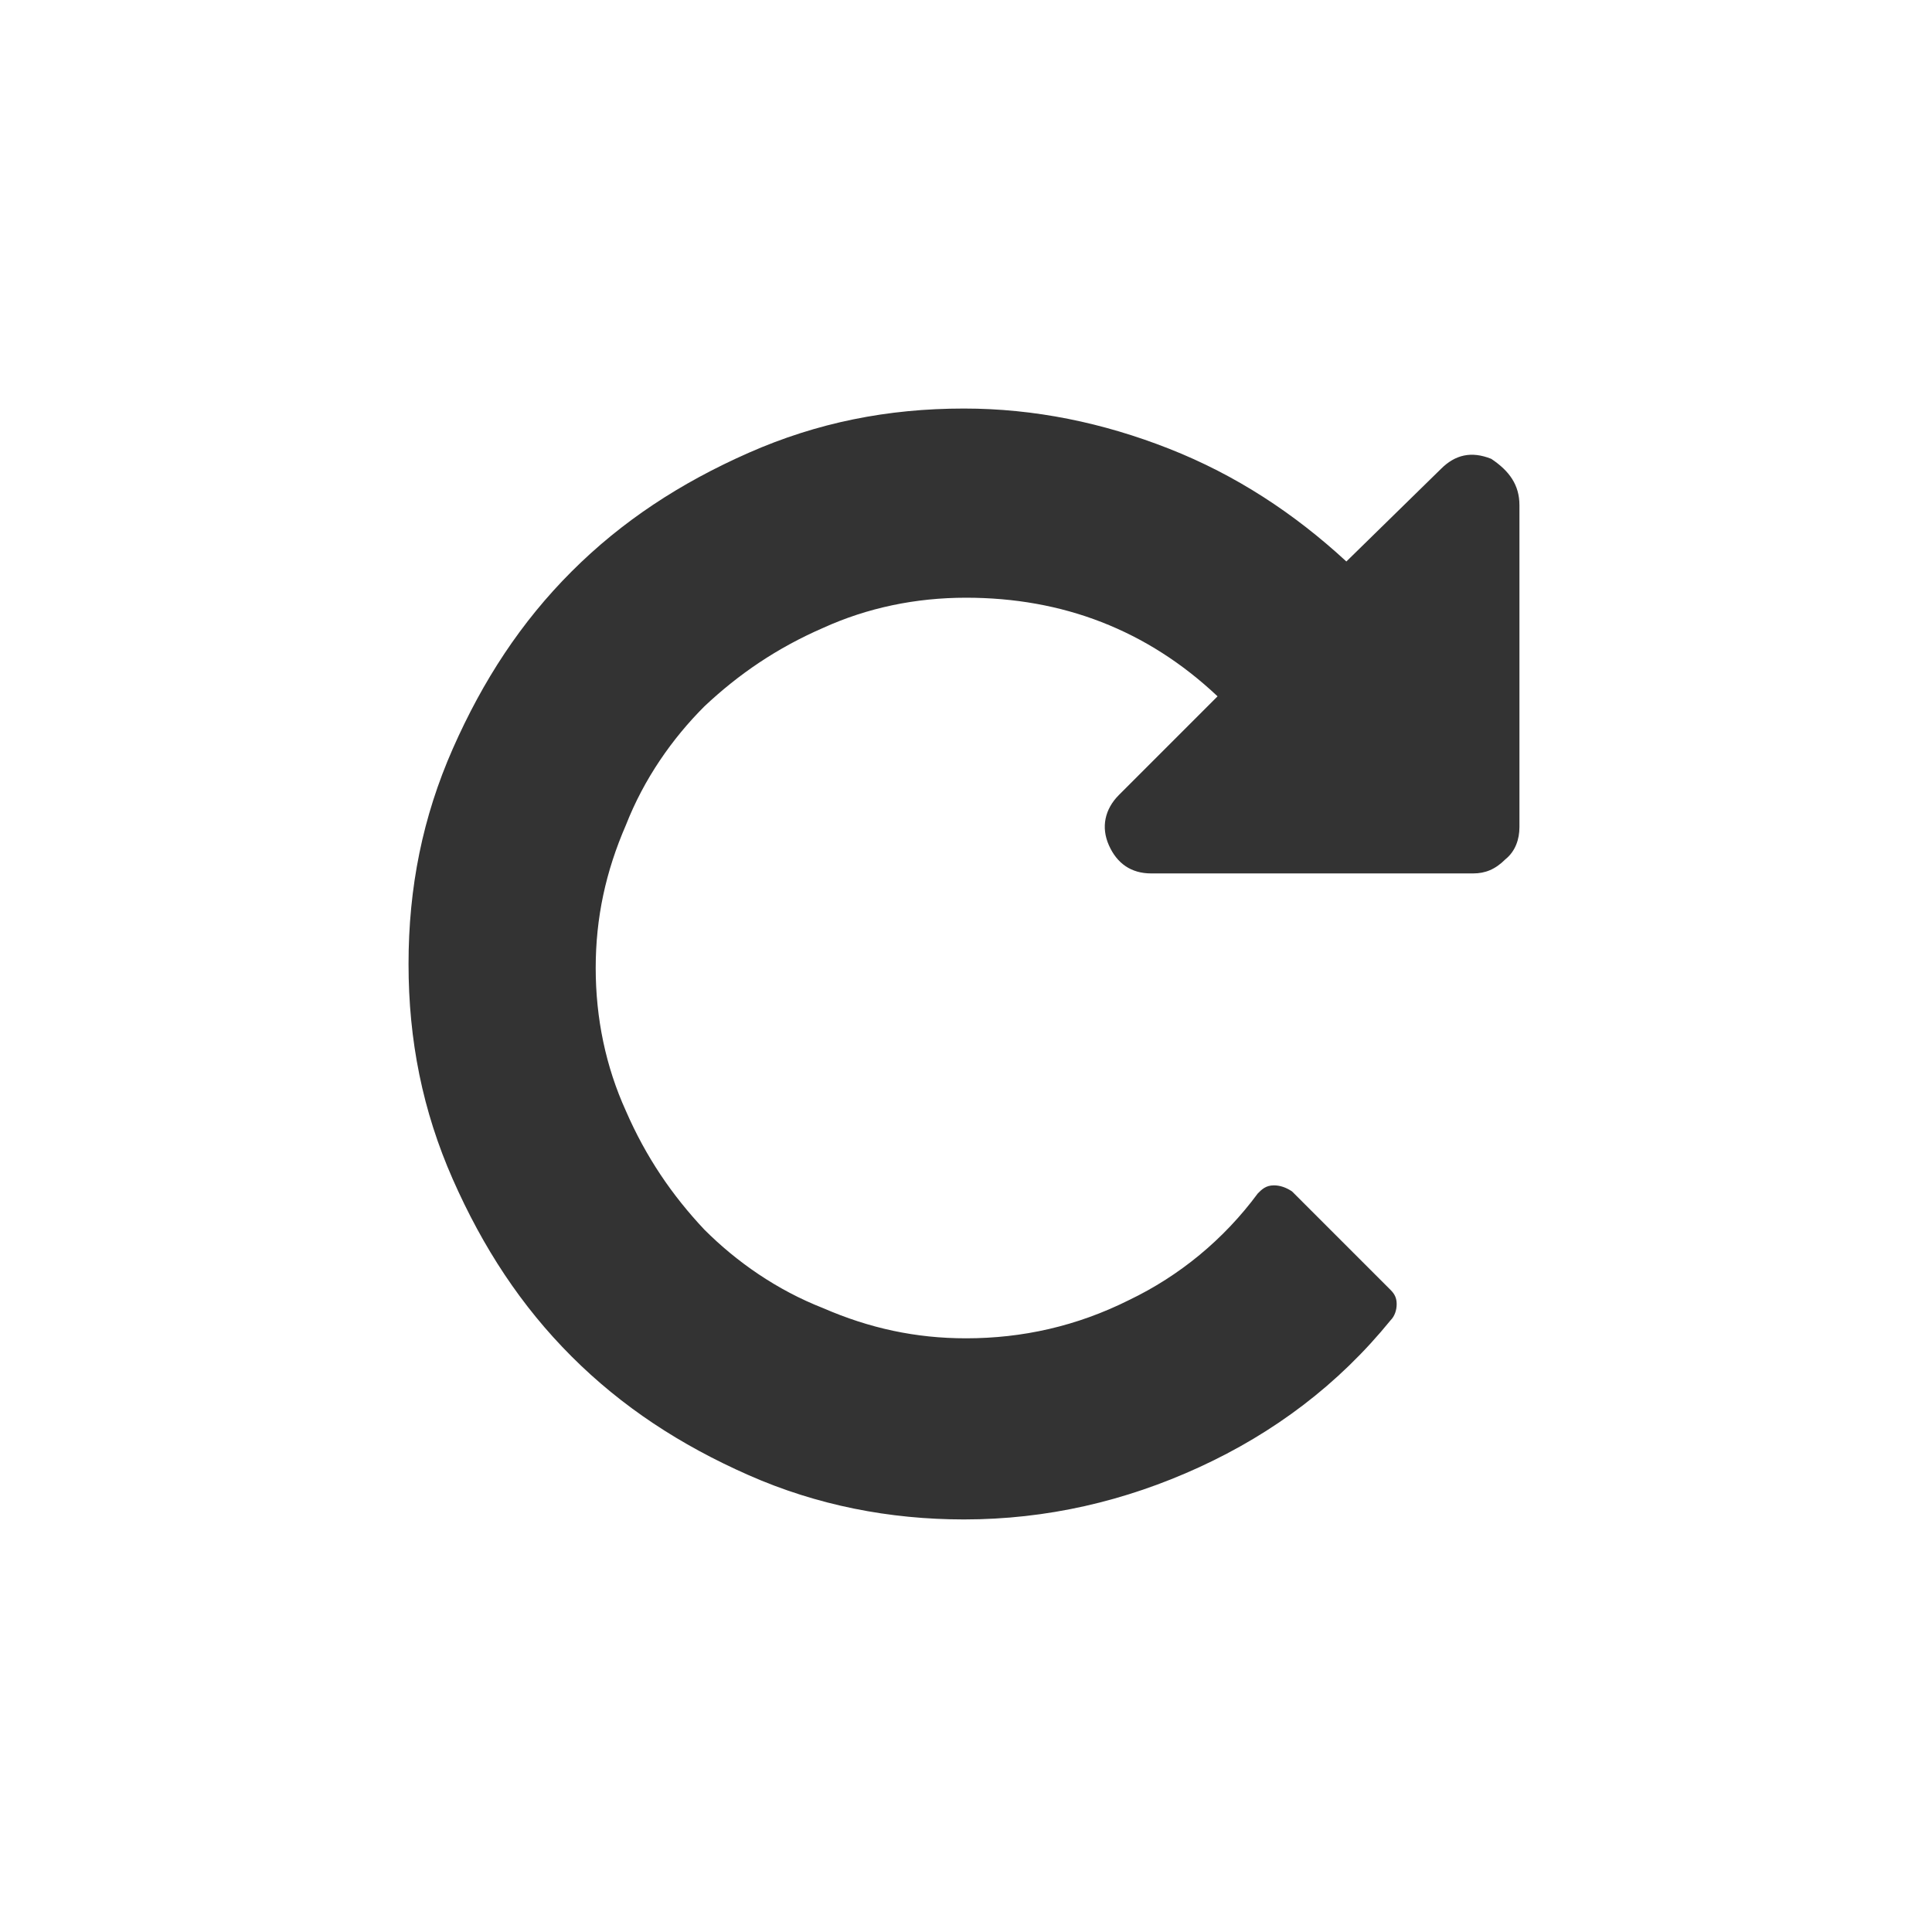
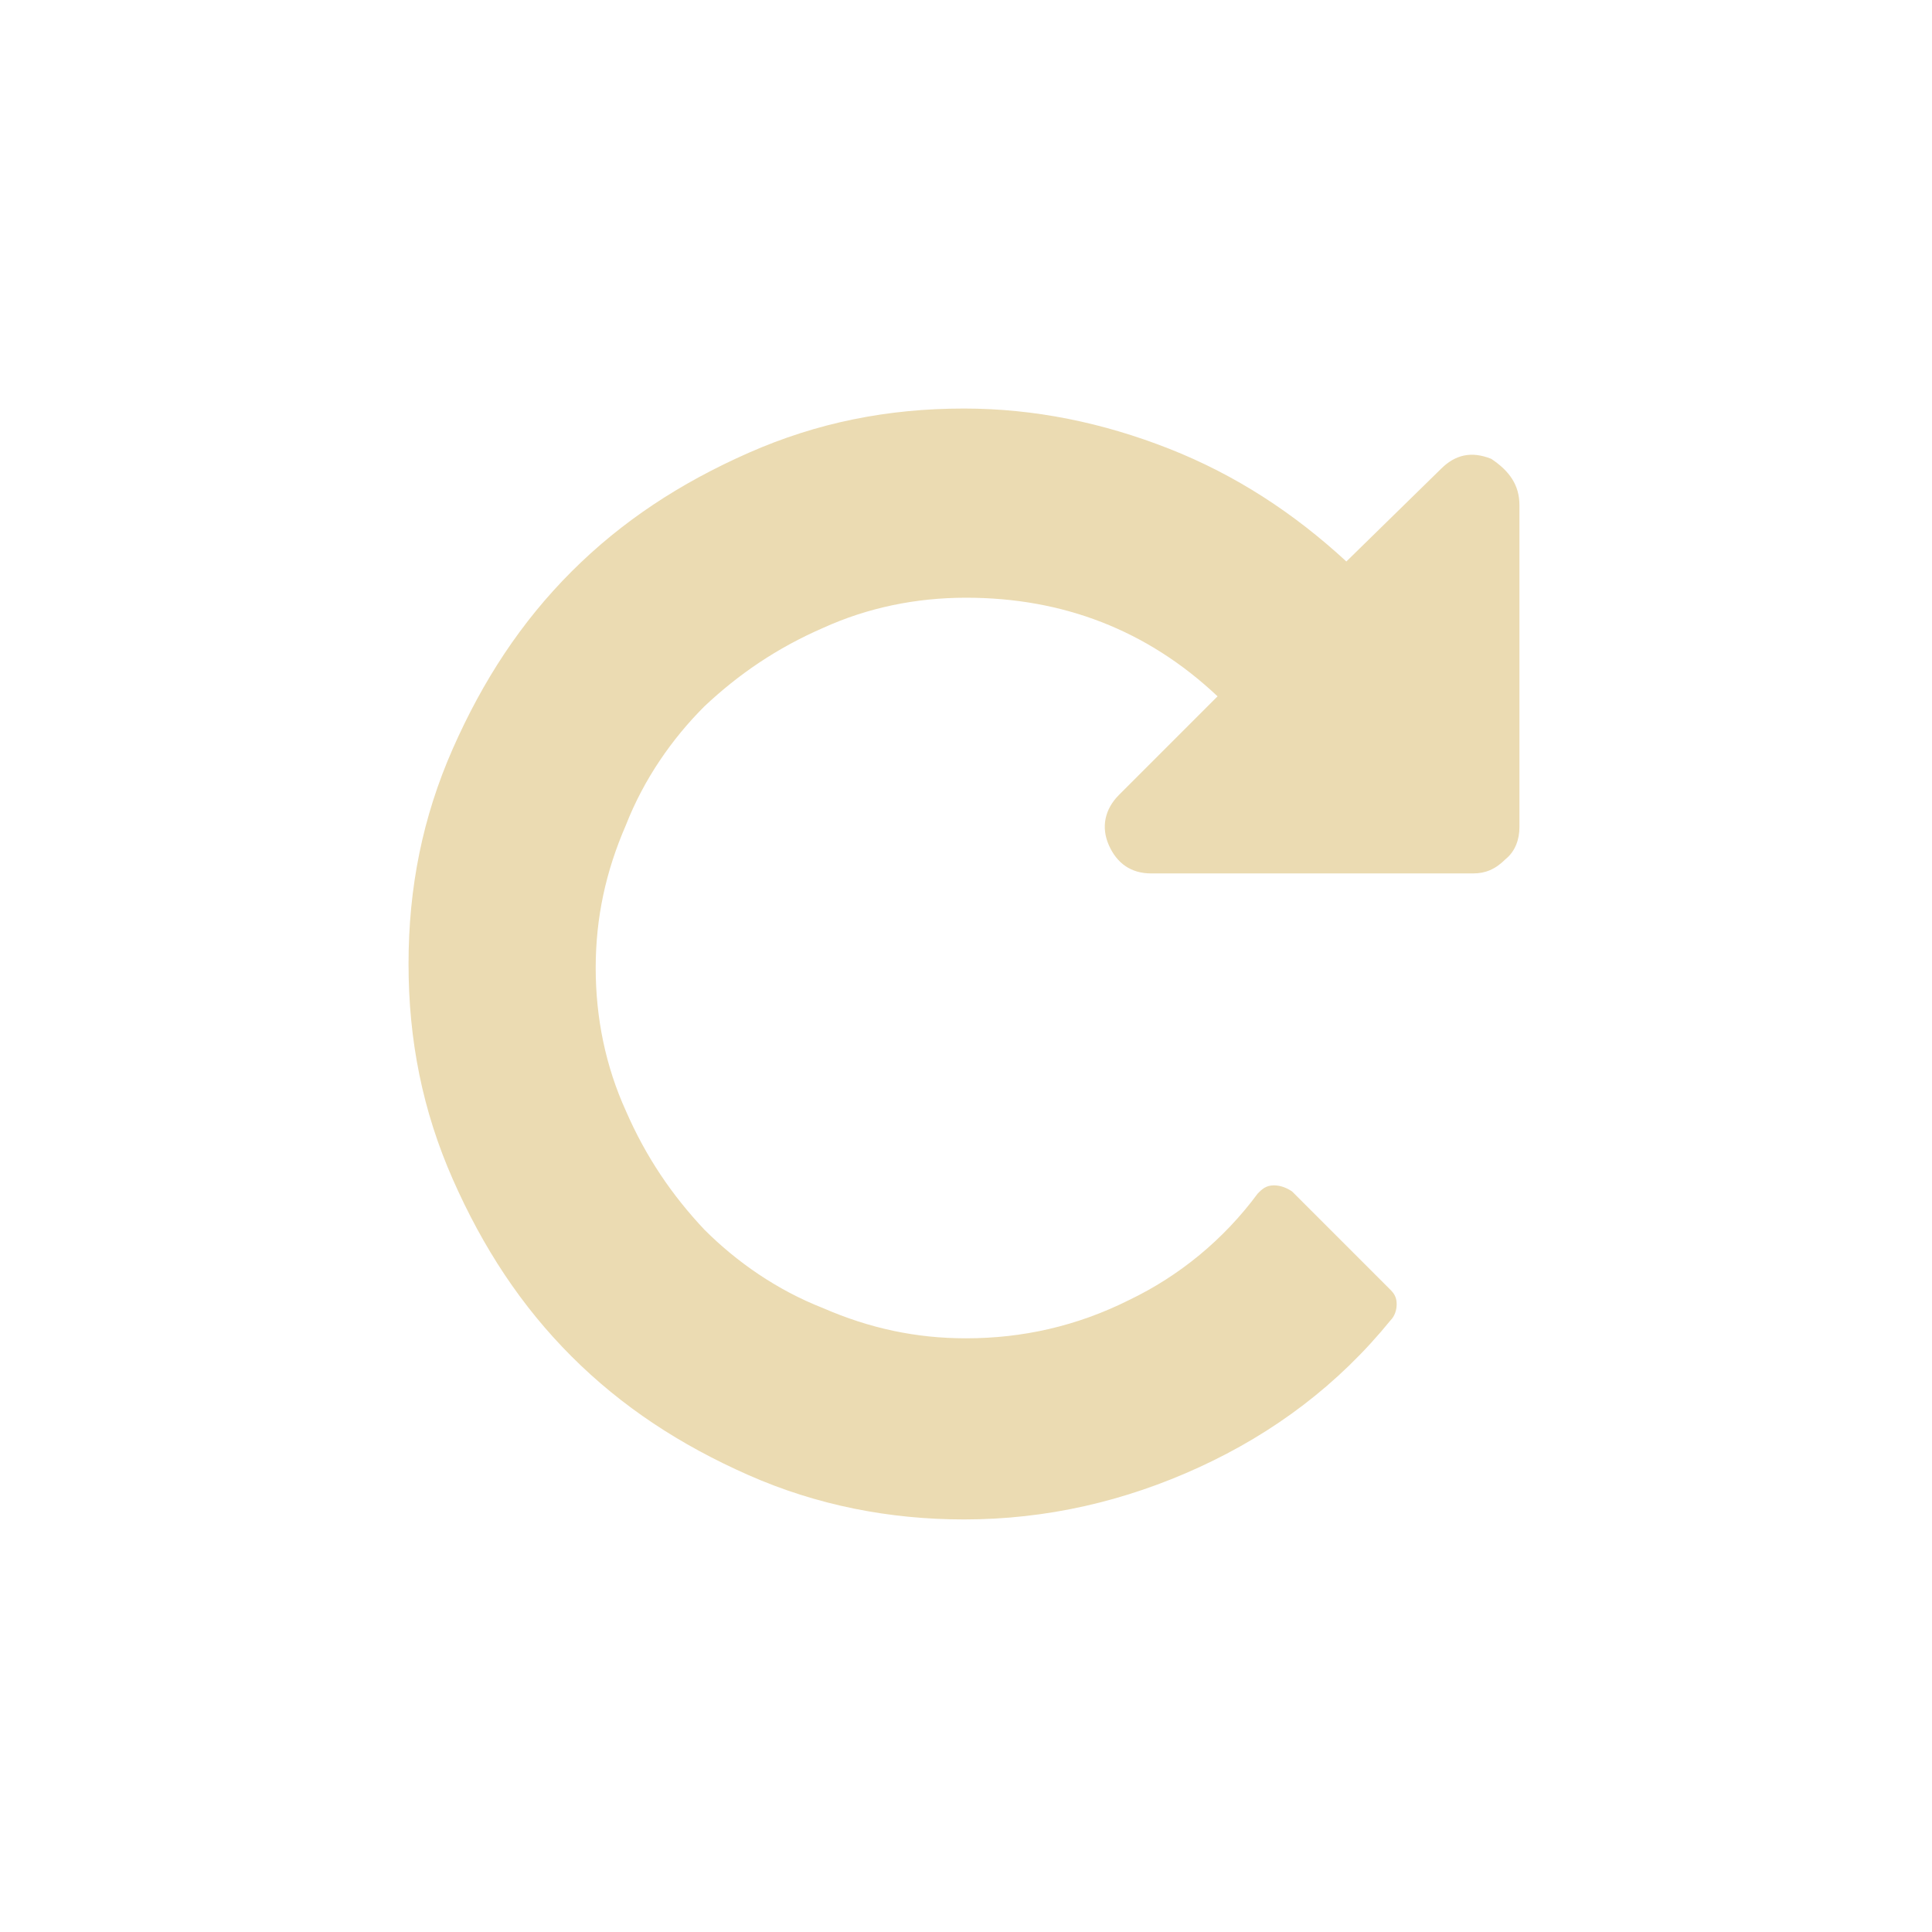
<svg xmlns="http://www.w3.org/2000/svg" version="1.1" id="Layer_1" x="0px" y="0px" viewBox="0 0 96 96" style="enable-background:new 0 0 96 96;" xml:space="preserve">
  <style type="text/css">
- 	.st0{fill:#333333;}
+ 	.st0{fill:#ebdbb2;}
</style>
  <g id="XMLID_2_">
    <path id="XMLID_4_" class="st0" d="M75.5,25.1v16c0,0.6-0.2,1.2-0.7,1.6c-0.5,0.5-1,0.7-1.6,0.7h-16c-1,0-1.7-0.5-2.1-1.4   c-0.4-0.9-0.2-1.8,0.5-2.5l4.9-4.9c-3.5-3.3-7.7-4.9-12.5-4.9c-2.5,0-4.9,0.5-7.1,1.5c-2.3,1-4.2,2.3-5.9,3.9   c-1.6,1.6-3,3.6-3.9,5.9c-1,2.3-1.5,4.6-1.5,7.1s0.5,4.9,1.5,7.1c1,2.3,2.3,4.2,3.9,5.9c1.6,1.6,3.6,3,5.9,3.9   c2.3,1,4.6,1.5,7.1,1.5c2.8,0,5.5-0.6,8.1-1.9c2.5-1.2,4.7-3,6.4-5.3c0.2-0.2,0.4-0.4,0.8-0.4c0.3,0,0.6,0.1,0.9,0.3l4.9,4.9   c0.2,0.2,0.3,0.4,0.3,0.7c0,0.3-0.1,0.6-0.3,0.8c-2.6,3.2-5.8,5.6-9.5,7.3c-3.7,1.7-7.6,2.6-11.7,2.6c-3.7,0-7.3-0.7-10.7-2.2   c-3.4-1.5-6.3-3.4-8.8-5.9s-4.4-5.4-5.9-8.8c-1.5-3.4-2.2-6.9-2.2-10.7s0.7-7.3,2.2-10.7c1.5-3.4,3.4-6.3,5.9-8.8s5.4-4.4,8.8-5.9   c3.4-1.5,6.9-2.2,10.7-2.2c3.5,0,6.9,0.7,10.2,2s6.2,3.2,8.8,5.6l4.7-4.6c0.7-0.7,1.5-0.9,2.5-0.5C75,23.4,75.5,24.1,75.5,25.1z" />
  </g>
</svg>
